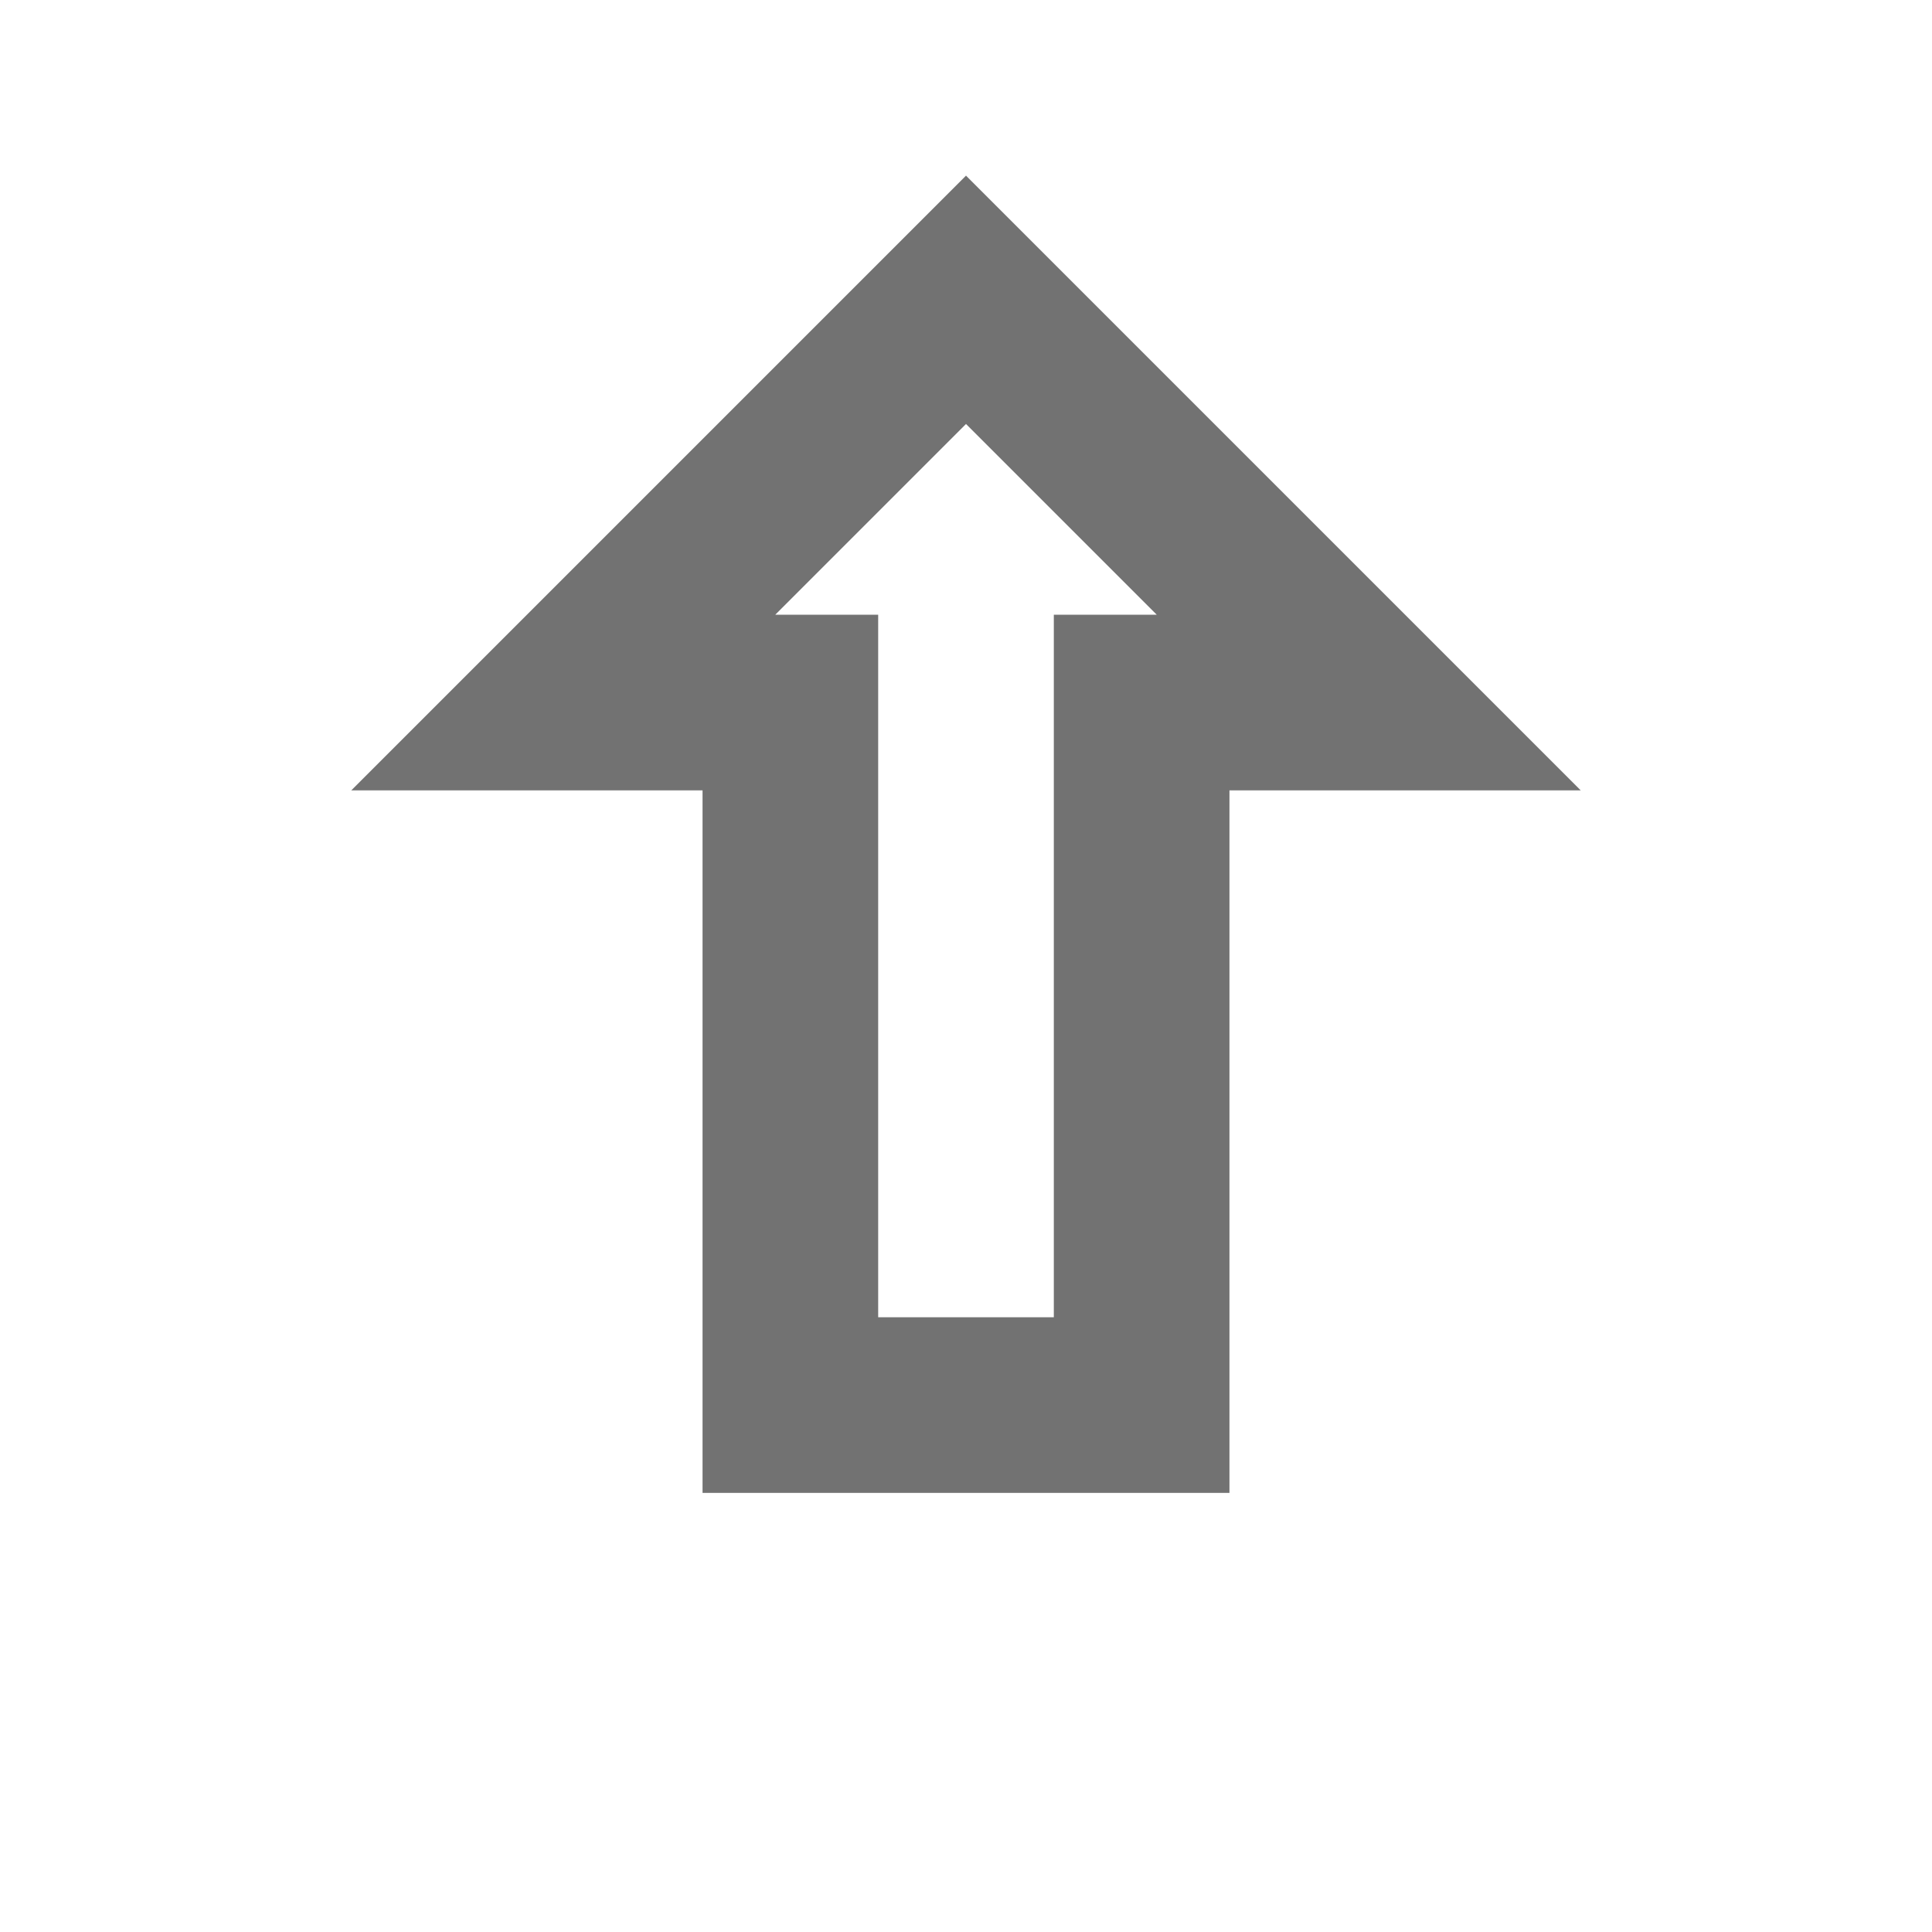
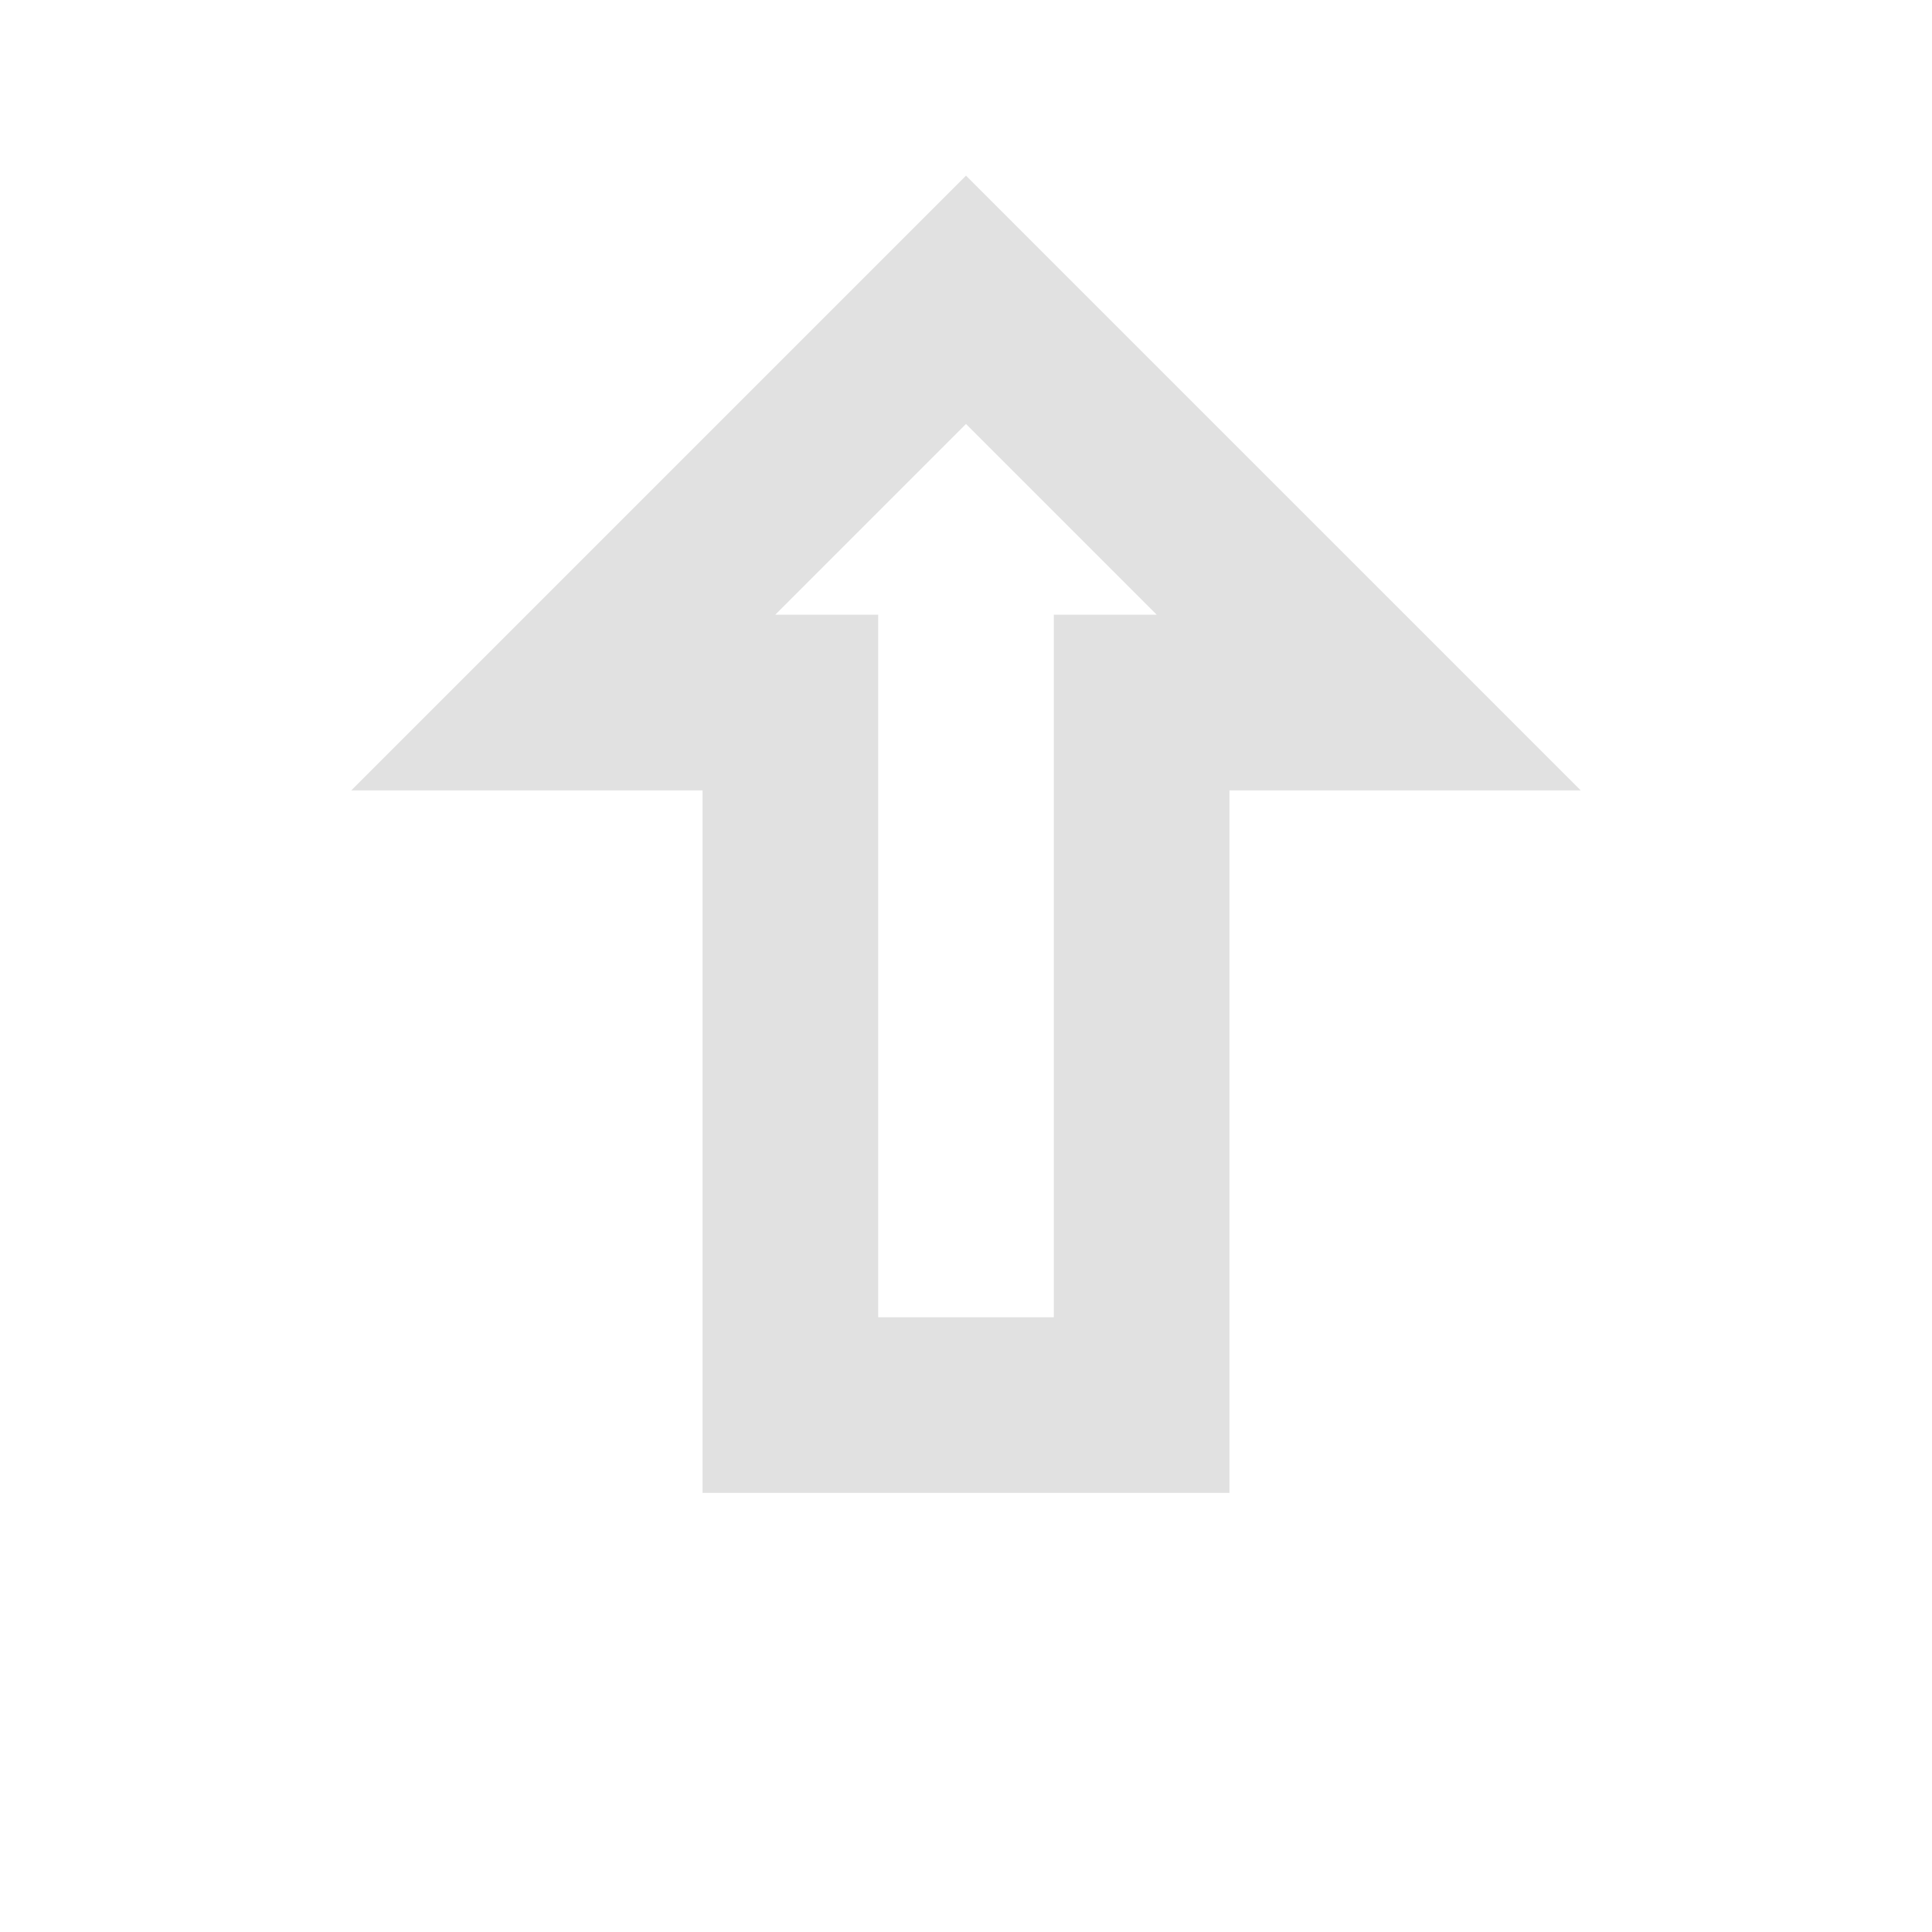
<svg xmlns="http://www.w3.org/2000/svg" version="1.1" viewBox="0 0 22 22">
  <defs>
    <style id="current-color-scheme" type="text/css">.ColorScheme-Text {
-                 color:#727272;
+                 color:#E1E1E1;
            }</style>
  </defs>
  <path d="m11 2-7 7h2 0.828 1.172v8h2 4v-2-6h2 2l-7-7zm0 2.828 2.172 2.172h-1.172v2 6h-2v-7-1h-1.172l2.172-2.172z" class="ColorScheme-Text" fill="currentColor" />
</svg>
